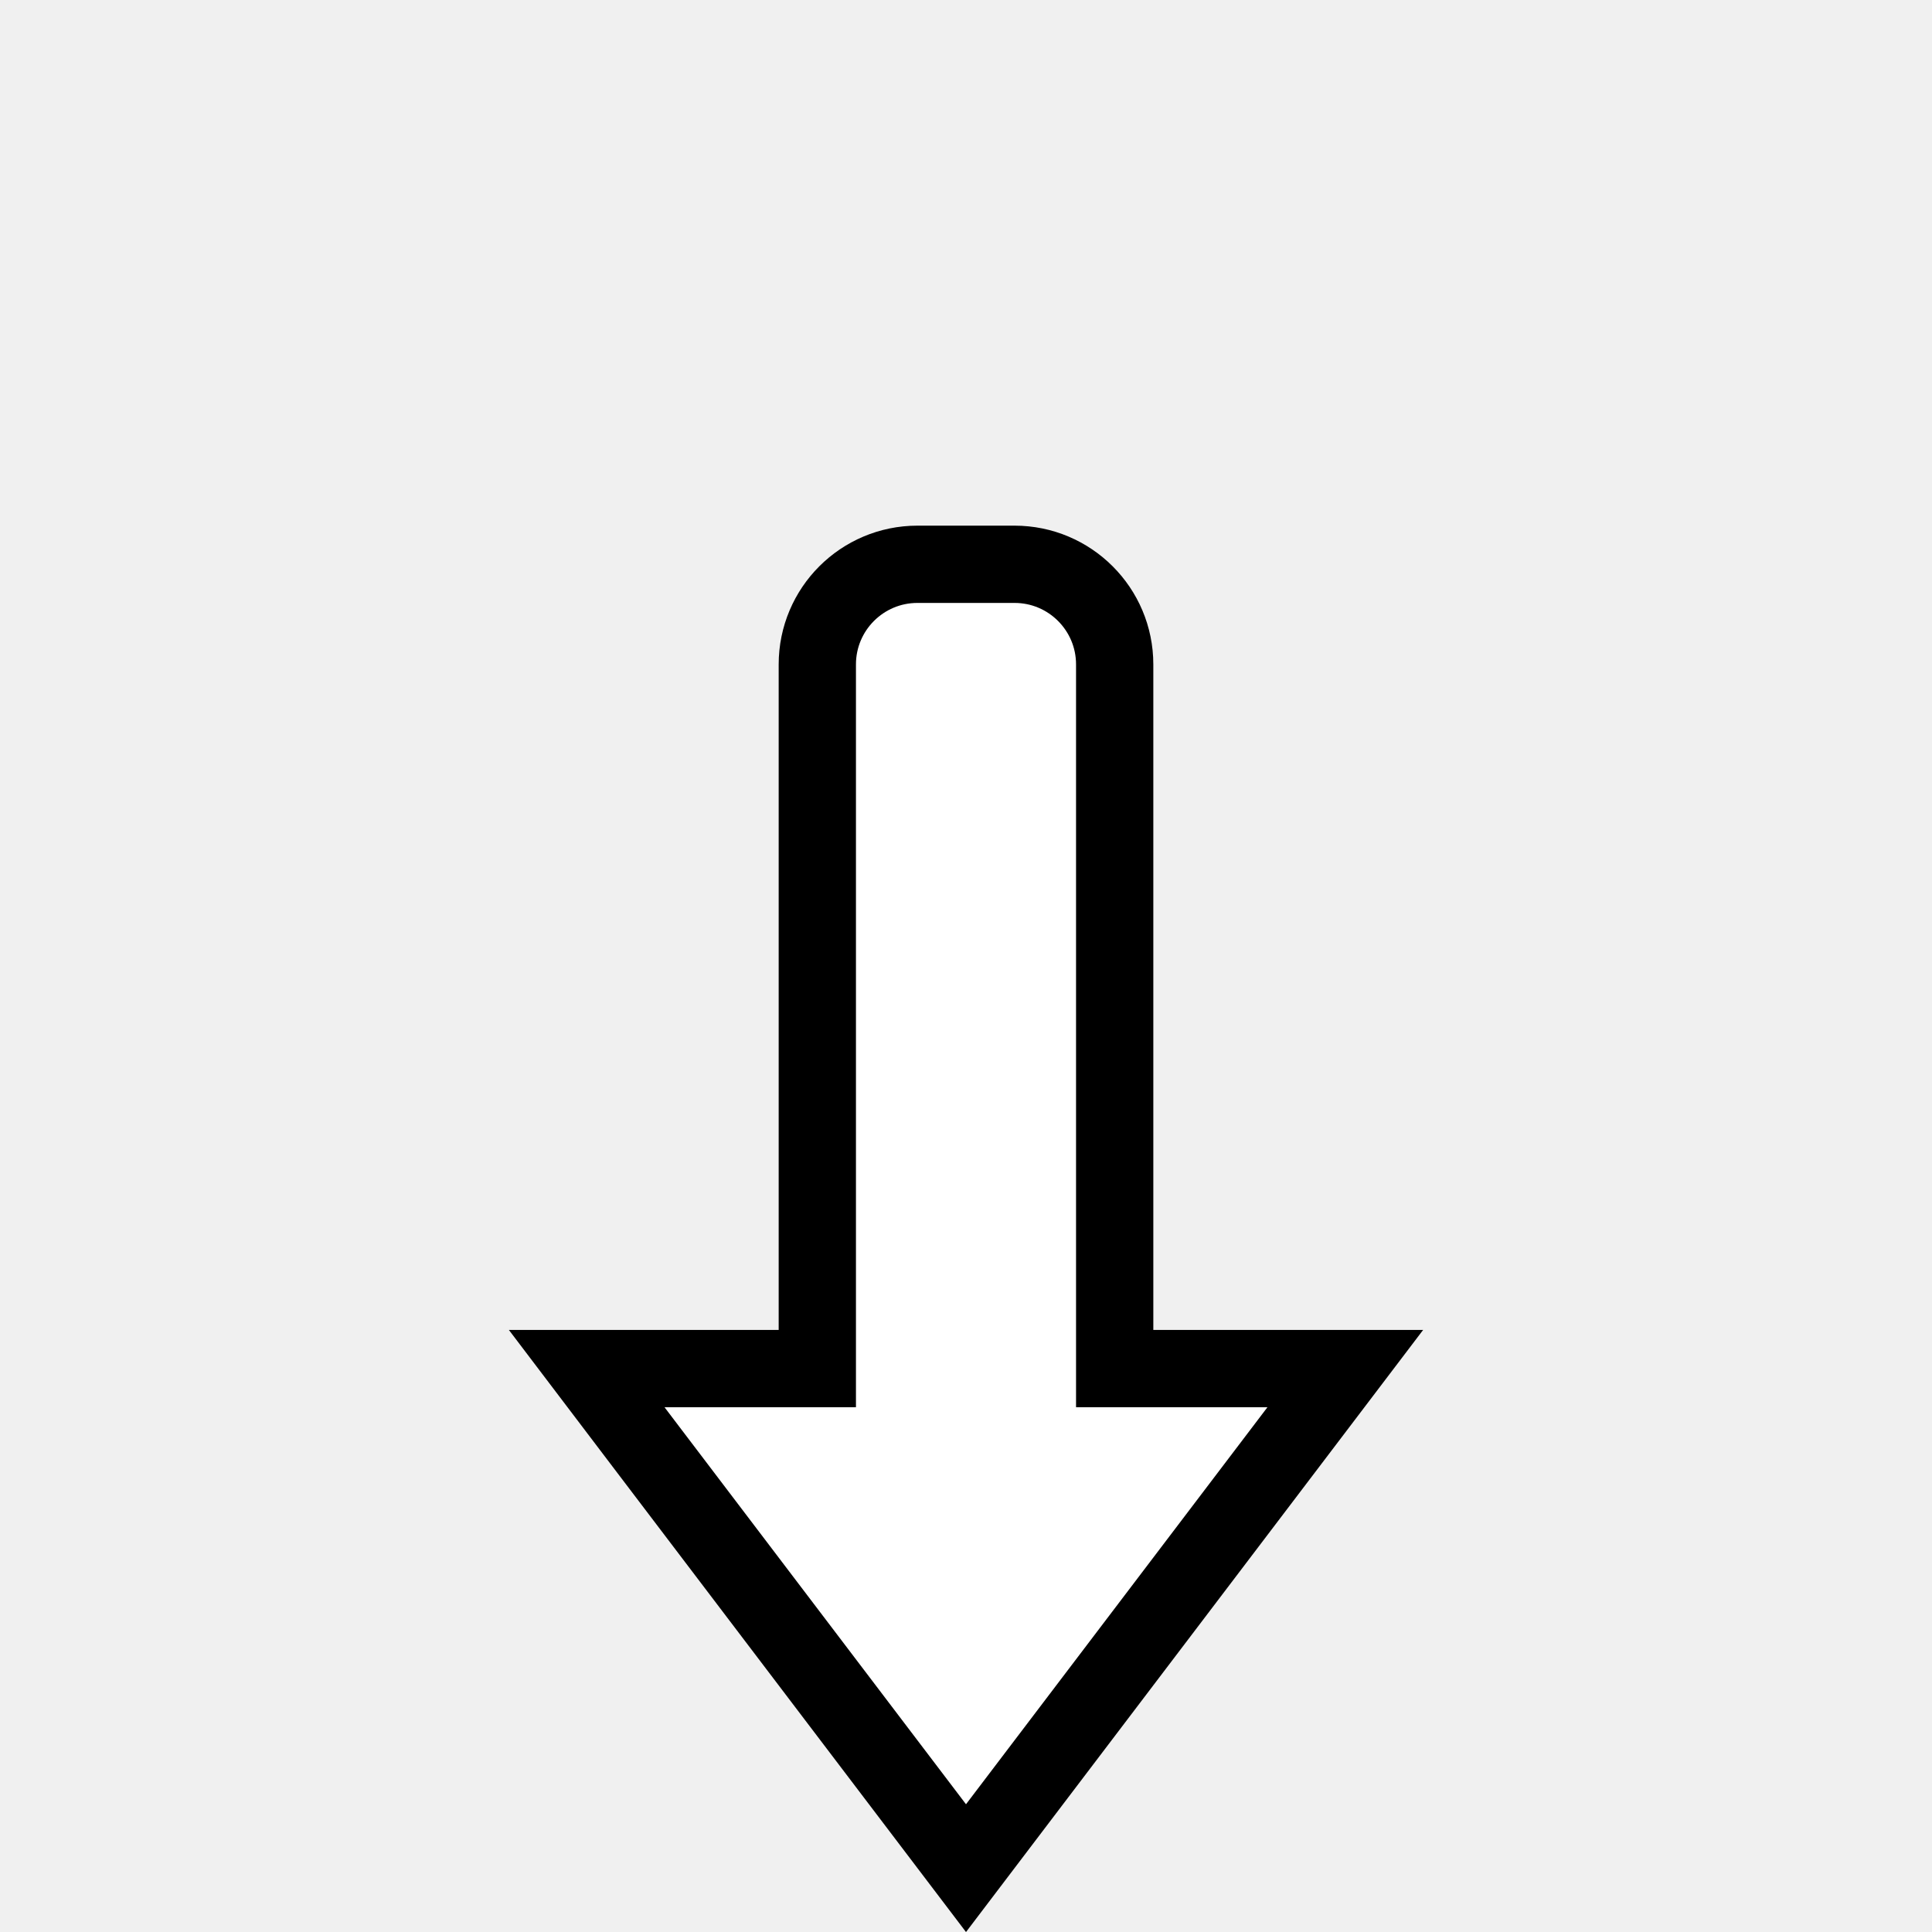
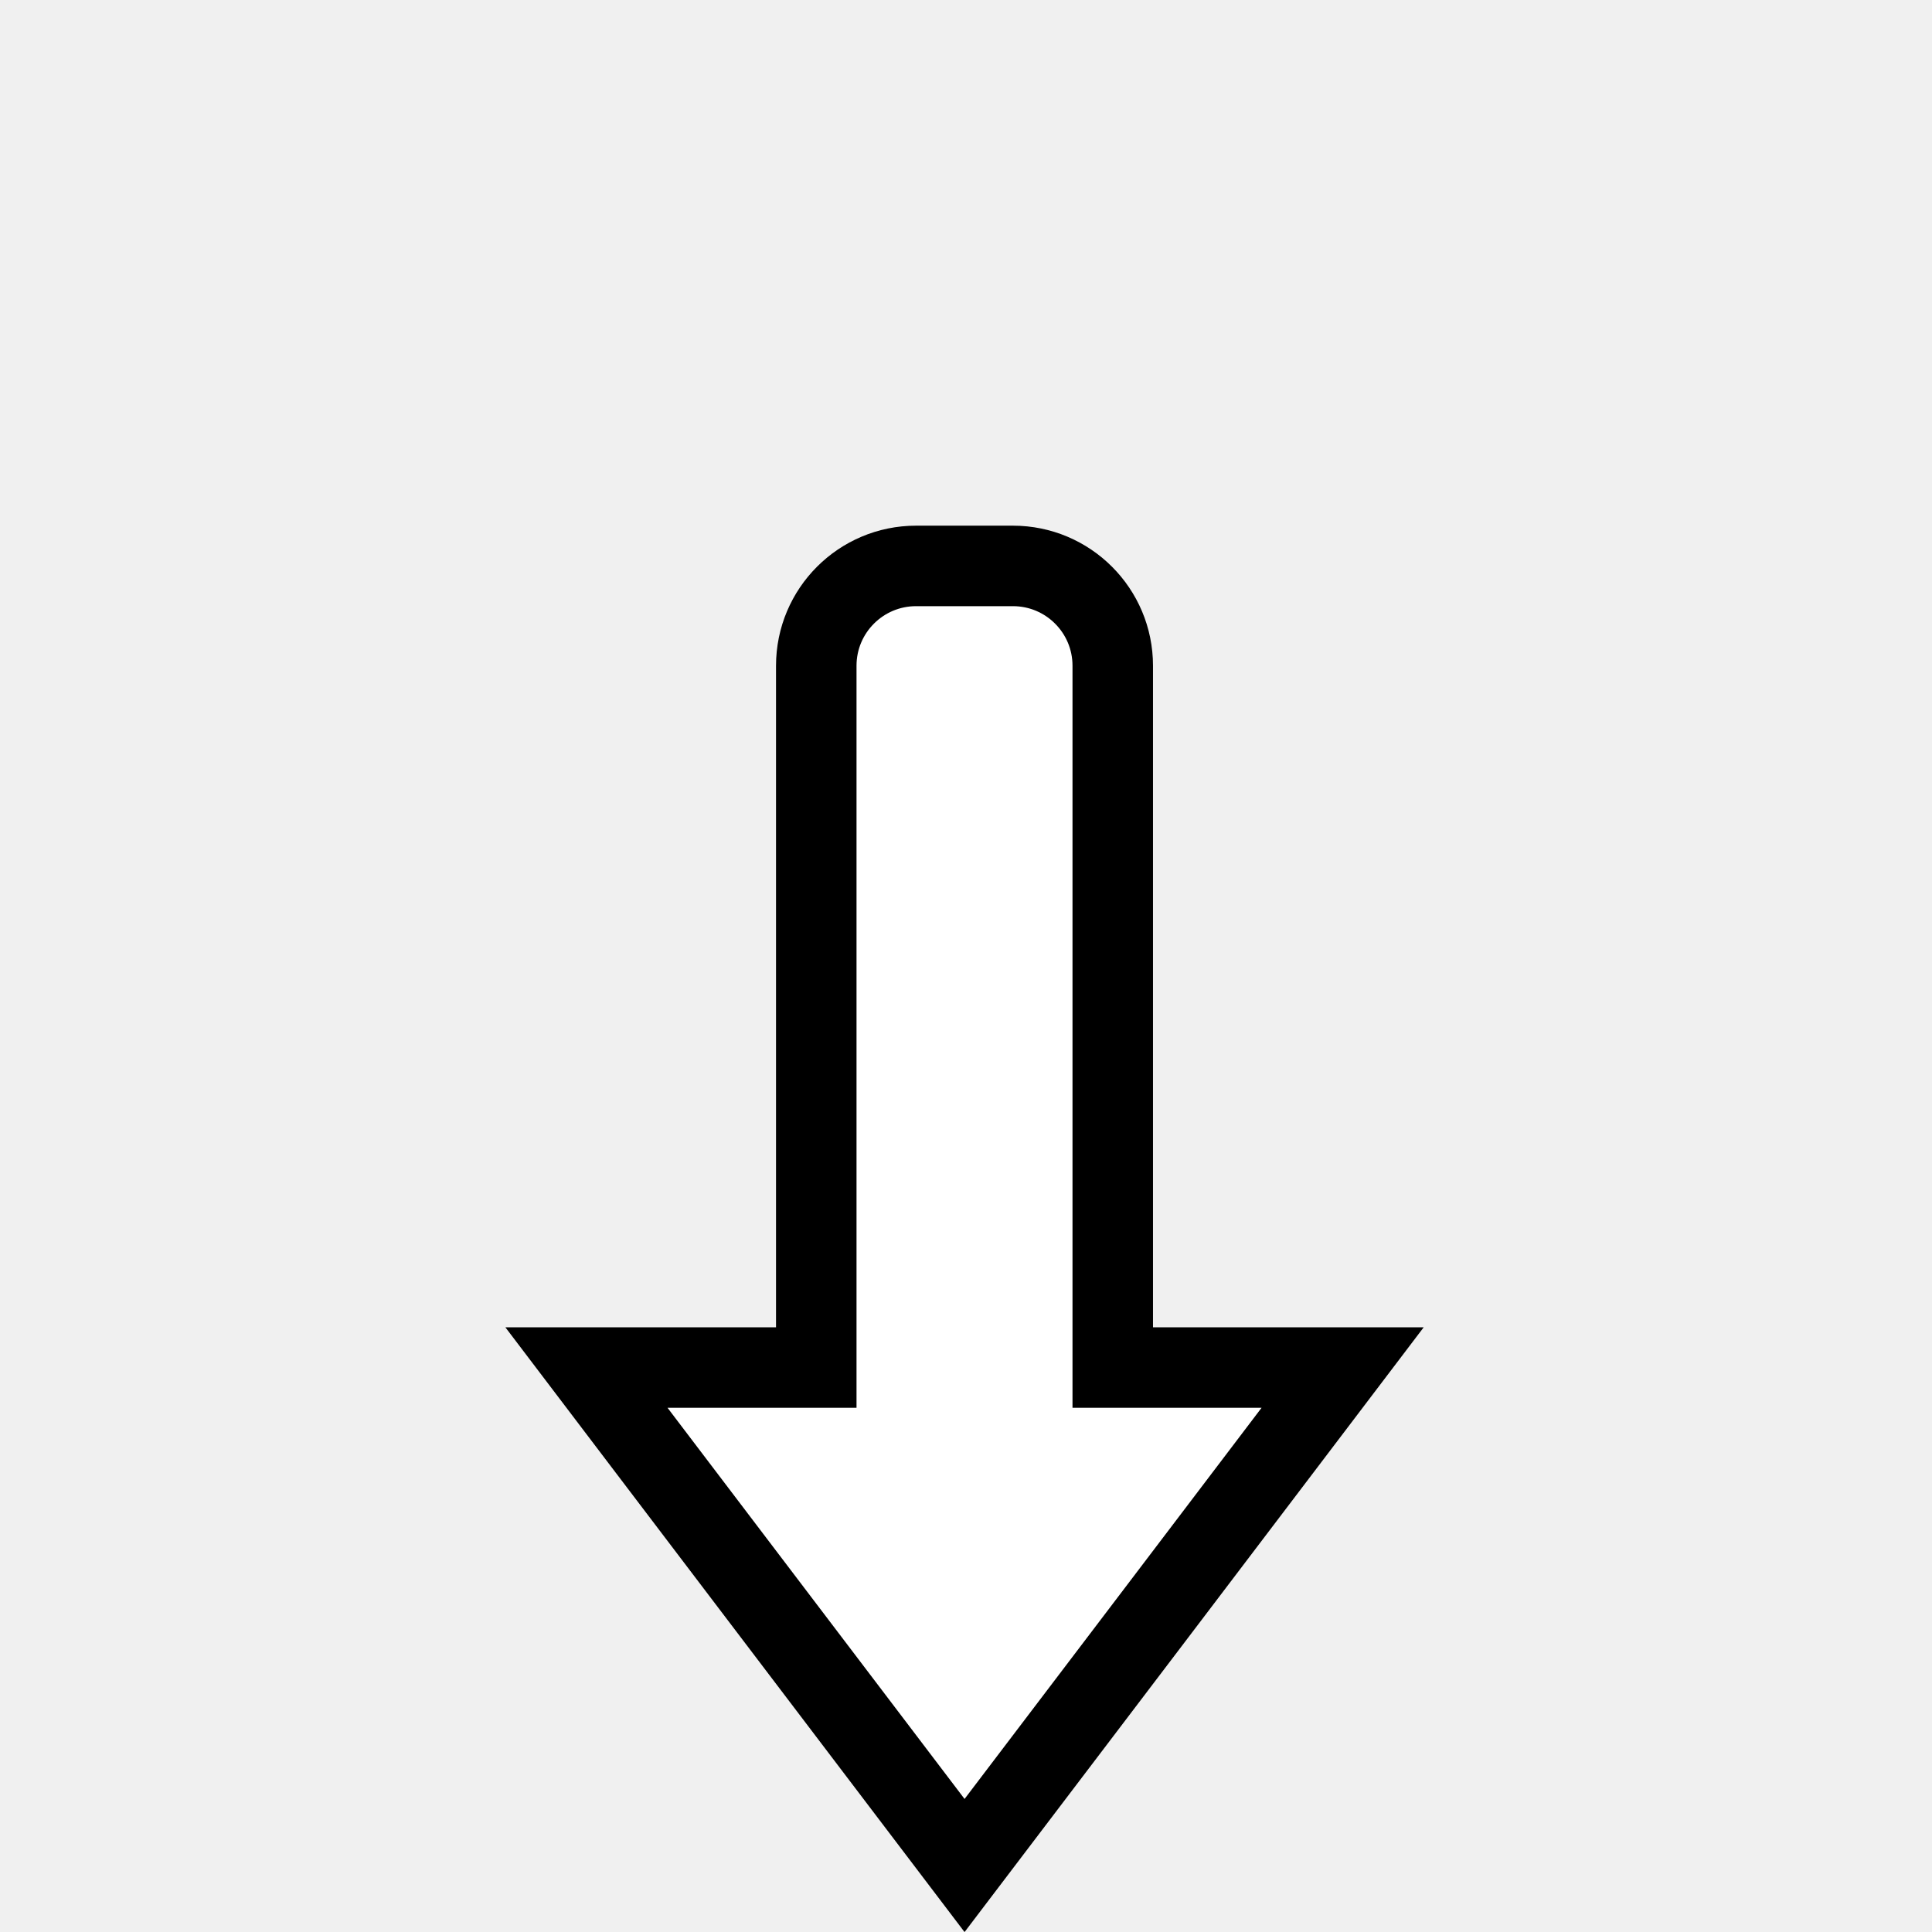
<svg xmlns="http://www.w3.org/2000/svg" version="1.1" id="svg1" width="24" height="24" viewBox="0 0 24 24" xml:space="preserve">
  <defs id="defs1" />
-   <path id="96ee24c710e02a31.p.s" style="opacity:1;fill:#ffffff;fill-opacity:1;stroke:#000000;stroke-width:0.96;stroke-dasharray:none;stroke-opacity:1;paint-order:normal" d="M 15.951,6 C 14.634,4.266 13.317,2.531 12,0.797 10.429,2.866 8.858,4.934 7.288,7.003 l 2.865,-2e-7 -10e-7,8.747 a 1.244,1.244 45 0 0 1.244,1.244 h 1.207 A 1.244,1.244 135 0 0 13.847,15.75 l 10e-7,-8.747 2.865,1e-7 z" transform="rotate(180,12,12.00191)" />
+   <path id="96ee24c710e02a31.p.s" style="opacity:1;fill:#ffffff;fill-opacity:1;stroke:#000000;stroke-width:1;stroke-dasharray:none;stroke-opacity:1;paint-order:normal" d="m 8.044,17.988 c 1.313,1.728 2.625,3.457 3.938,5.186 1.566,-2.062 3.132,-4.123 4.697,-6.186 h -2.856 l 10e-7,-8.718 A 1.24,1.24 0 0 0 12.583,7.03 h -1.203 a 1.24,1.24 0 0 0 -1.24,1.24 l -10e-7,8.718 H 7.285 Z" />
</svg>
